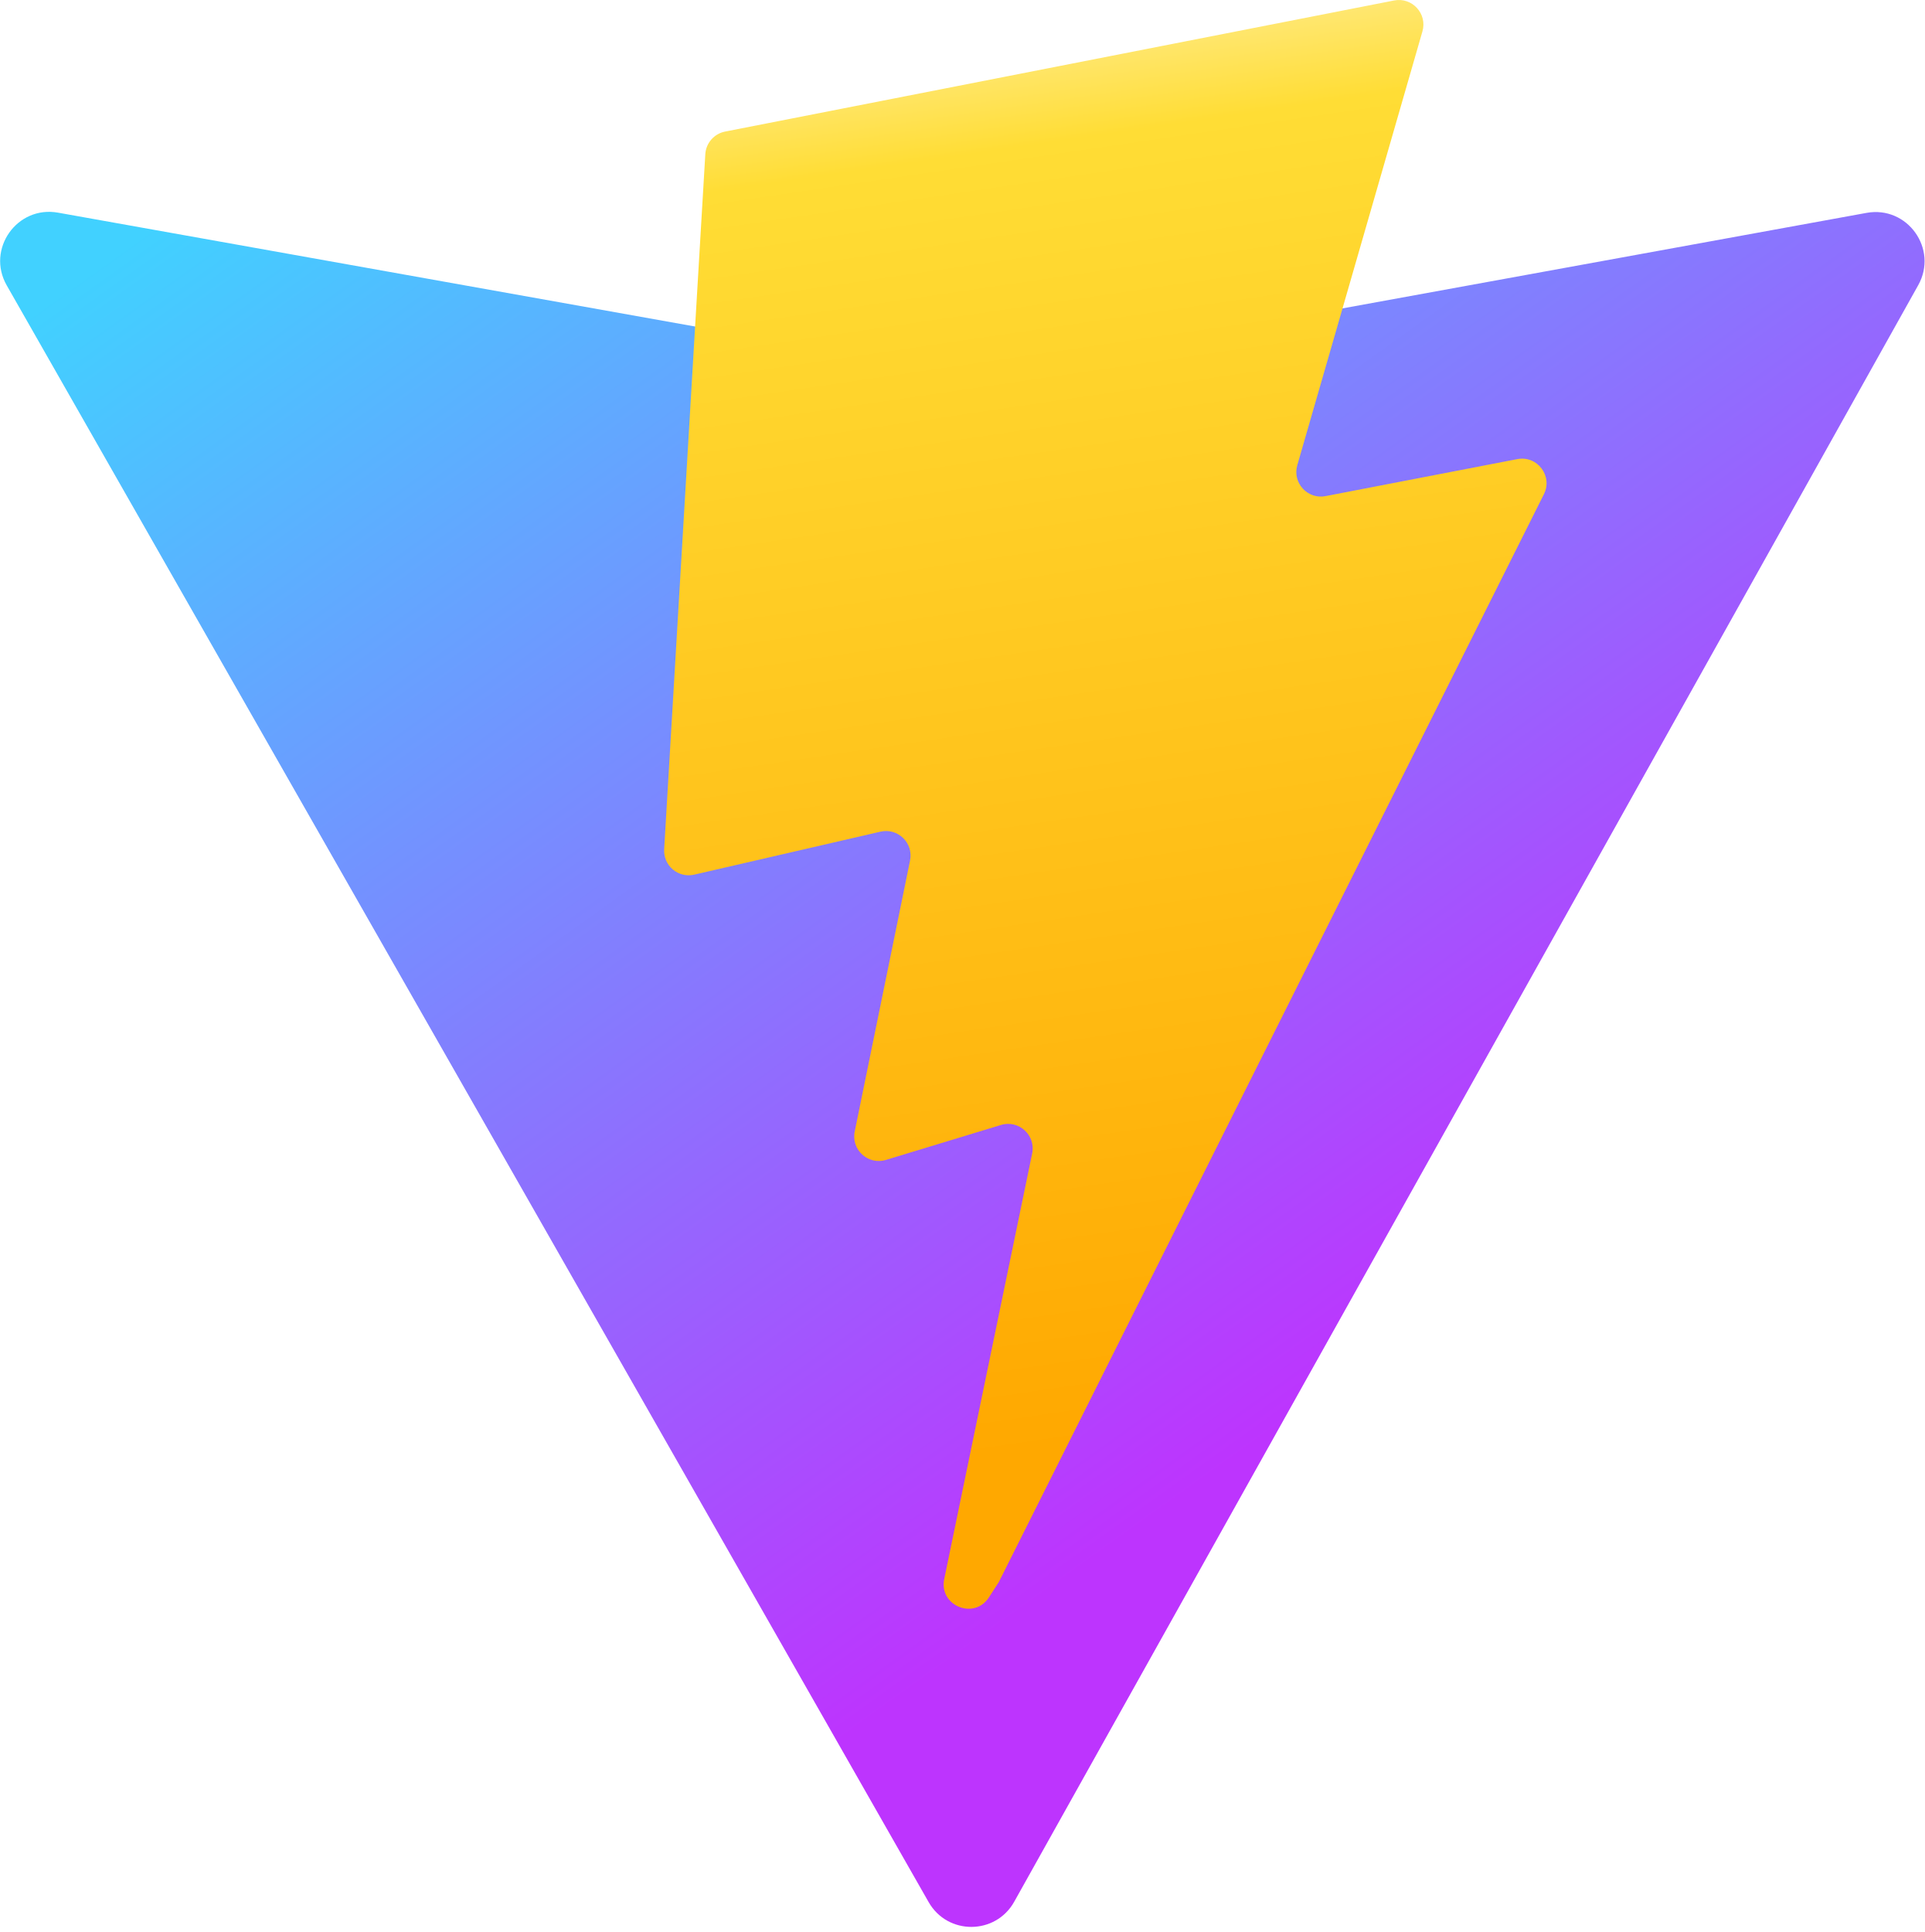
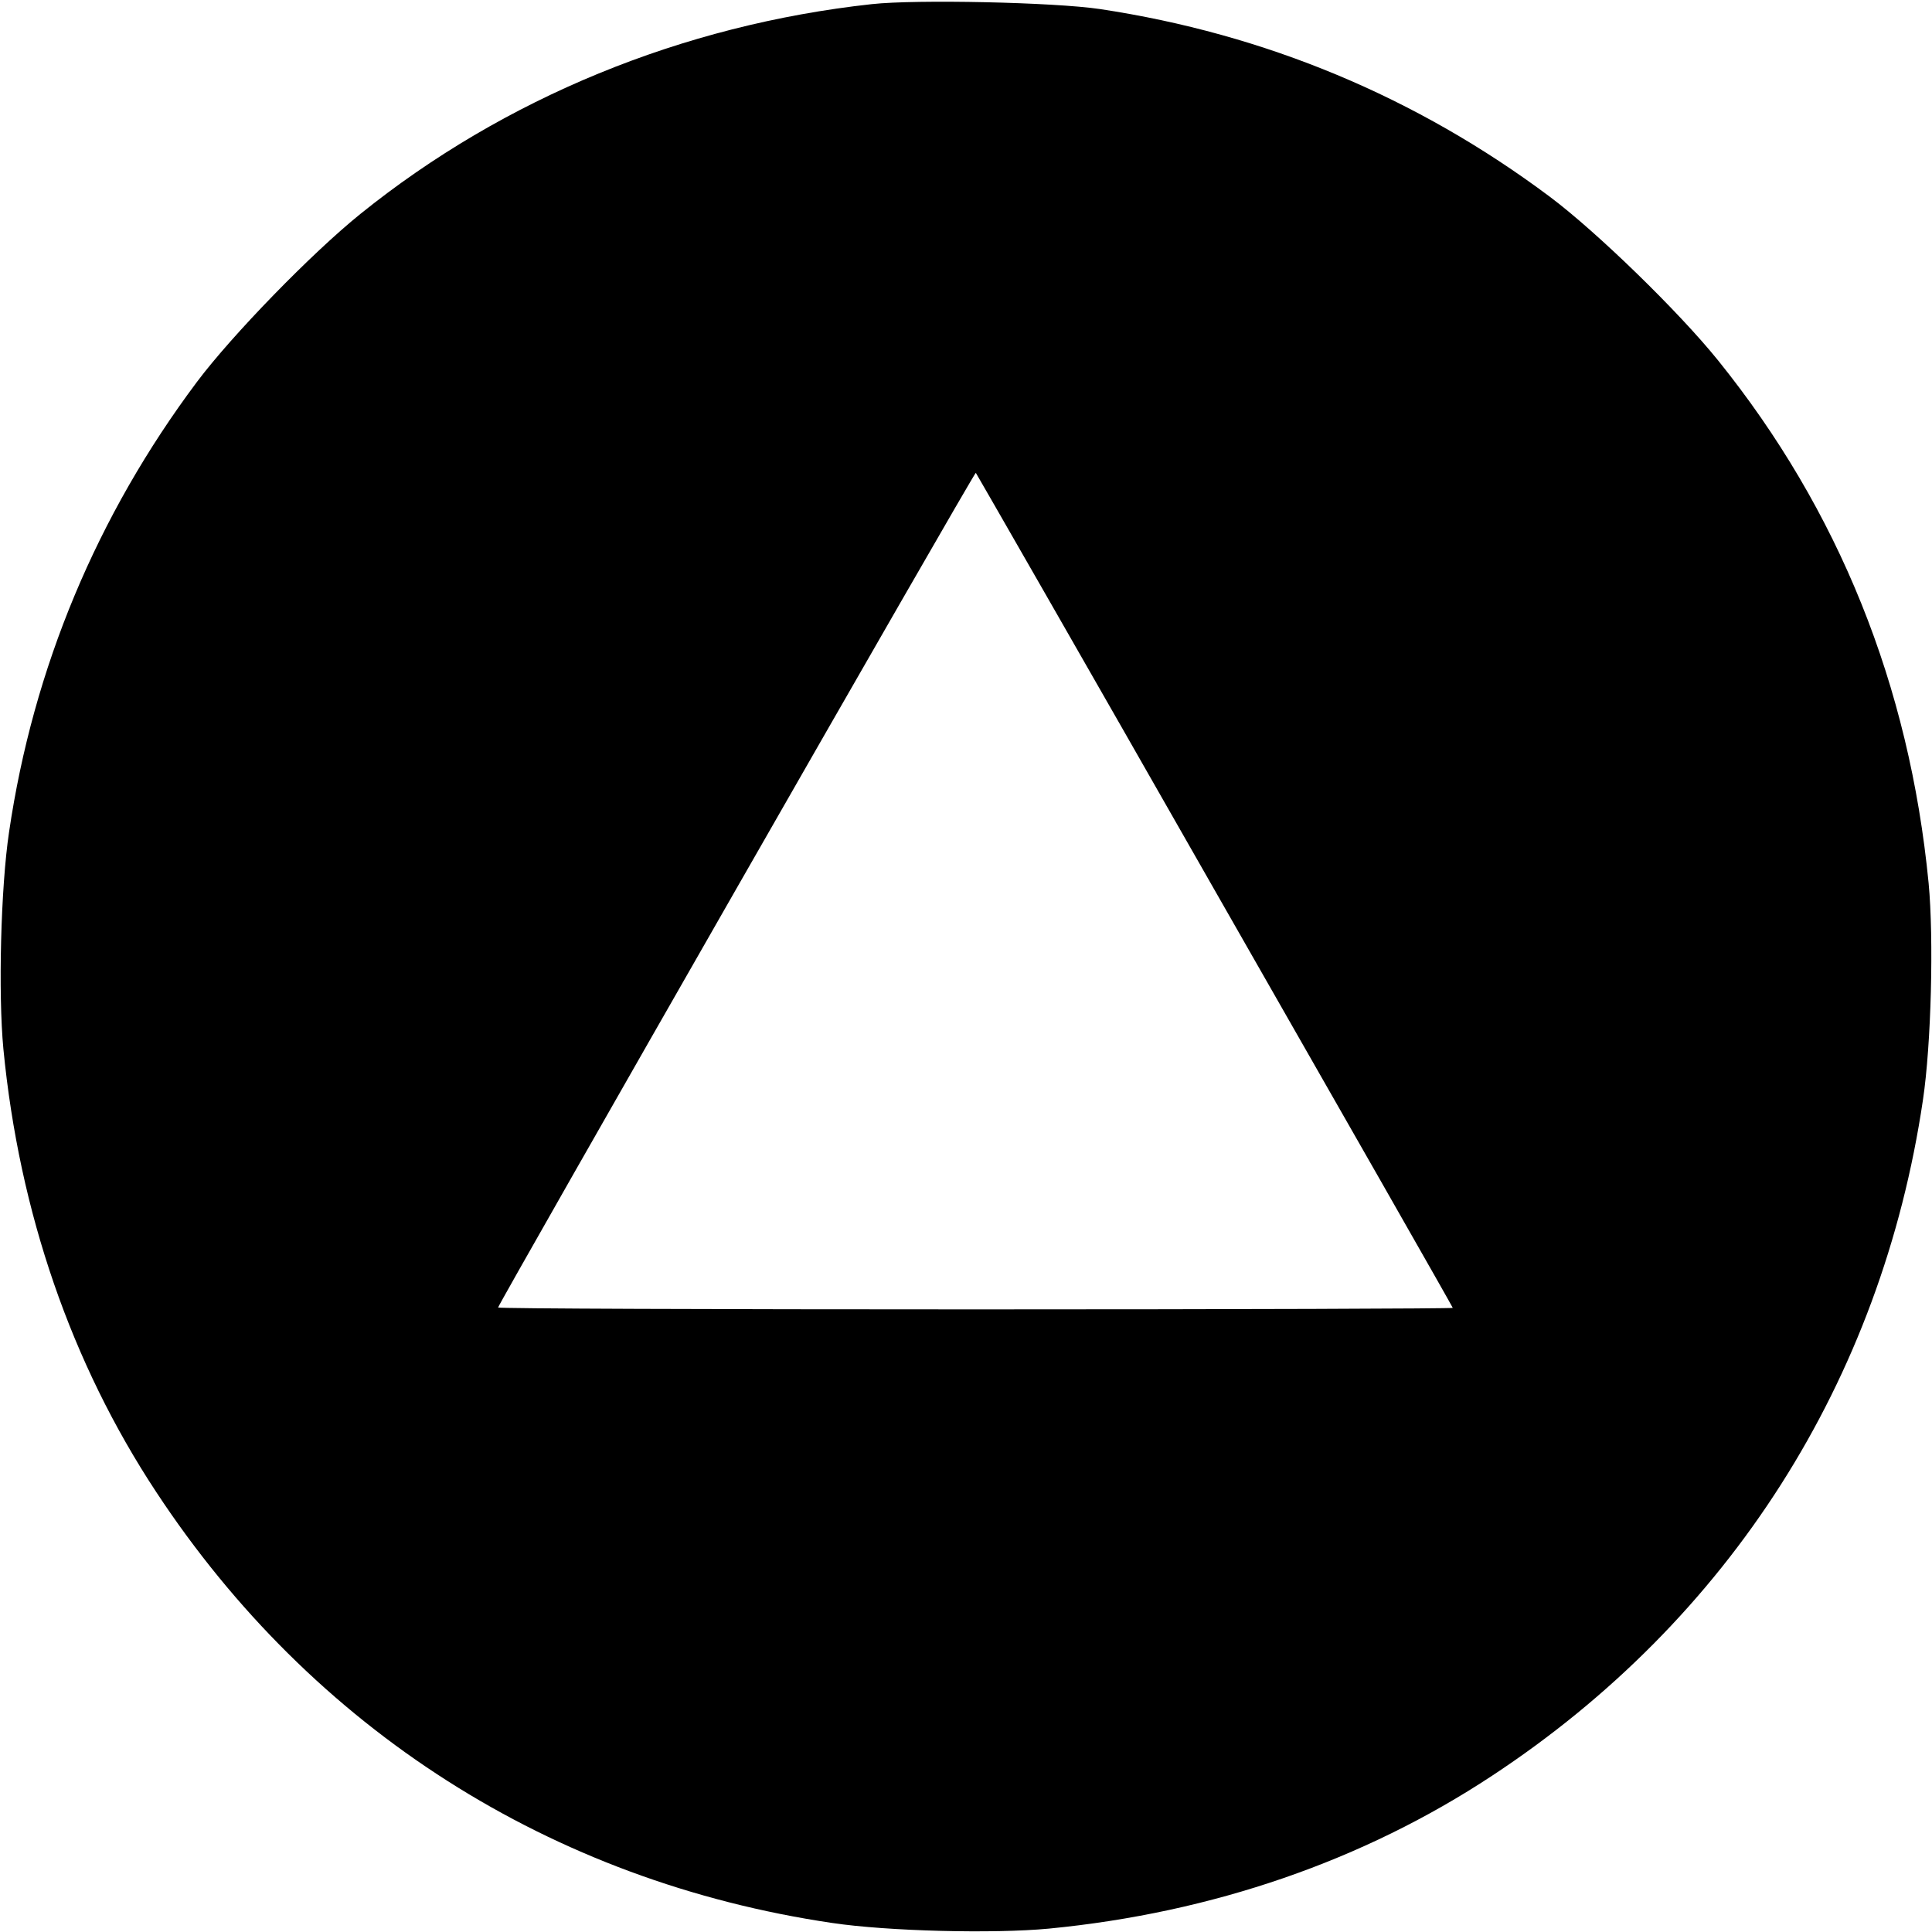
- <svg xmlns="http://www.w3.org/2000/svg" aria-hidden="true" role="img" class="iconify iconify--logos" width="31.88" height="32" preserveAspectRatio="xMidYMid meet" viewBox="0 0 256 257">
-   <defs>
-     <linearGradient id="IconifyId1813088fe1fbc01fb466" x1="-.828%" x2="57.636%" y1="7.652%" y2="78.411%">
-       <stop offset="0%" stop-color="#41D1FF" />
-       <stop offset="100%" stop-color="#BD34FE" />
-     </linearGradient>
-     <linearGradient id="IconifyId1813088fe1fbc01fb467" x1="43.376%" x2="50.316%" y1="2.242%" y2="89.03%">
-       <stop offset="0%" stop-color="#FFEA83" />
-       <stop offset="8.333%" stop-color="#FFDD35" />
-       <stop offset="100%" stop-color="#FFA800" />
-     </linearGradient>
-   </defs>
-   <path fill="url(#IconifyId1813088fe1fbc01fb466)" d="M255.153 37.938L134.897 252.976c-2.483 4.44-8.862 4.466-11.382.048L.875 37.958c-2.746-4.814 1.371-10.646 6.827-9.67l120.385 21.517a6.537 6.537 0 0 0 2.322-.004l117.867-21.483c5.438-.991 9.574 4.796 6.877 9.62Z" />
-   <path fill="url(#IconifyId1813088fe1fbc01fb467)" d="M185.432.063L96.44 17.501a3.268 3.268 0 0 0-2.634 3.014l-5.474 92.456a3.268 3.268 0 0 0 3.997 3.378l24.777-5.718c2.318-.535 4.413 1.507 3.936 3.838l-7.361 36.047c-.495 2.426 1.782 4.5 4.151 3.78l15.304-4.649c2.372-.72 4.652 1.36 4.15 3.788l-11.698 56.621c-.732 3.542 3.979 5.473 5.943 2.437l1.313-2.028l72.516-144.72c1.215-2.423-.88-5.186-3.54-4.672l-25.505 4.922c-2.396.462-4.435-1.77-3.759-4.114l16.646-57.705c.677-2.35-1.37-4.583-3.769-4.113Z" />
+ <svg xmlns="http://www.w3.org/2000/svg" version="1.0" width="512pt" height="512pt" viewBox="0 0 512 512" preserveAspectRatio="xMidYMid meet">
+   <g transform="translate(0,512) scale(0.1,-0.1)" fill="#000000" stroke="none">
+     <path d="M2310 5109 c-502 -55 -974 -249 -1355 -556 -129 -104 -340 -321 -433 -445 -265 -354 -434 -758 -498 -1193 -22 -147 -29 -428 -15 -575 42 -433 180 -833 405 -1174 414 -629 1047 -1032 1791 -1142 147 -22 428 -29 575 -15 433 42 833 180 1174 405 629 414 1032 1047 1142 1791 22 147 29 428 15 575 -51 524 -238 988 -558 1385 -104 129 -321 340 -445 433 -354 265 -755 432 -1193 498 -121 18 -487 26 -605 13z m909 -2348 c347 -607 631 -1105 631 -1107 0 -2 -569 -4 -1265 -4 -696 0 -1265 2 -1265 5 0 8 1263 2216 1266 2212 1 -1 287 -499 633 -1106z" />
+   </g>
</svg>
